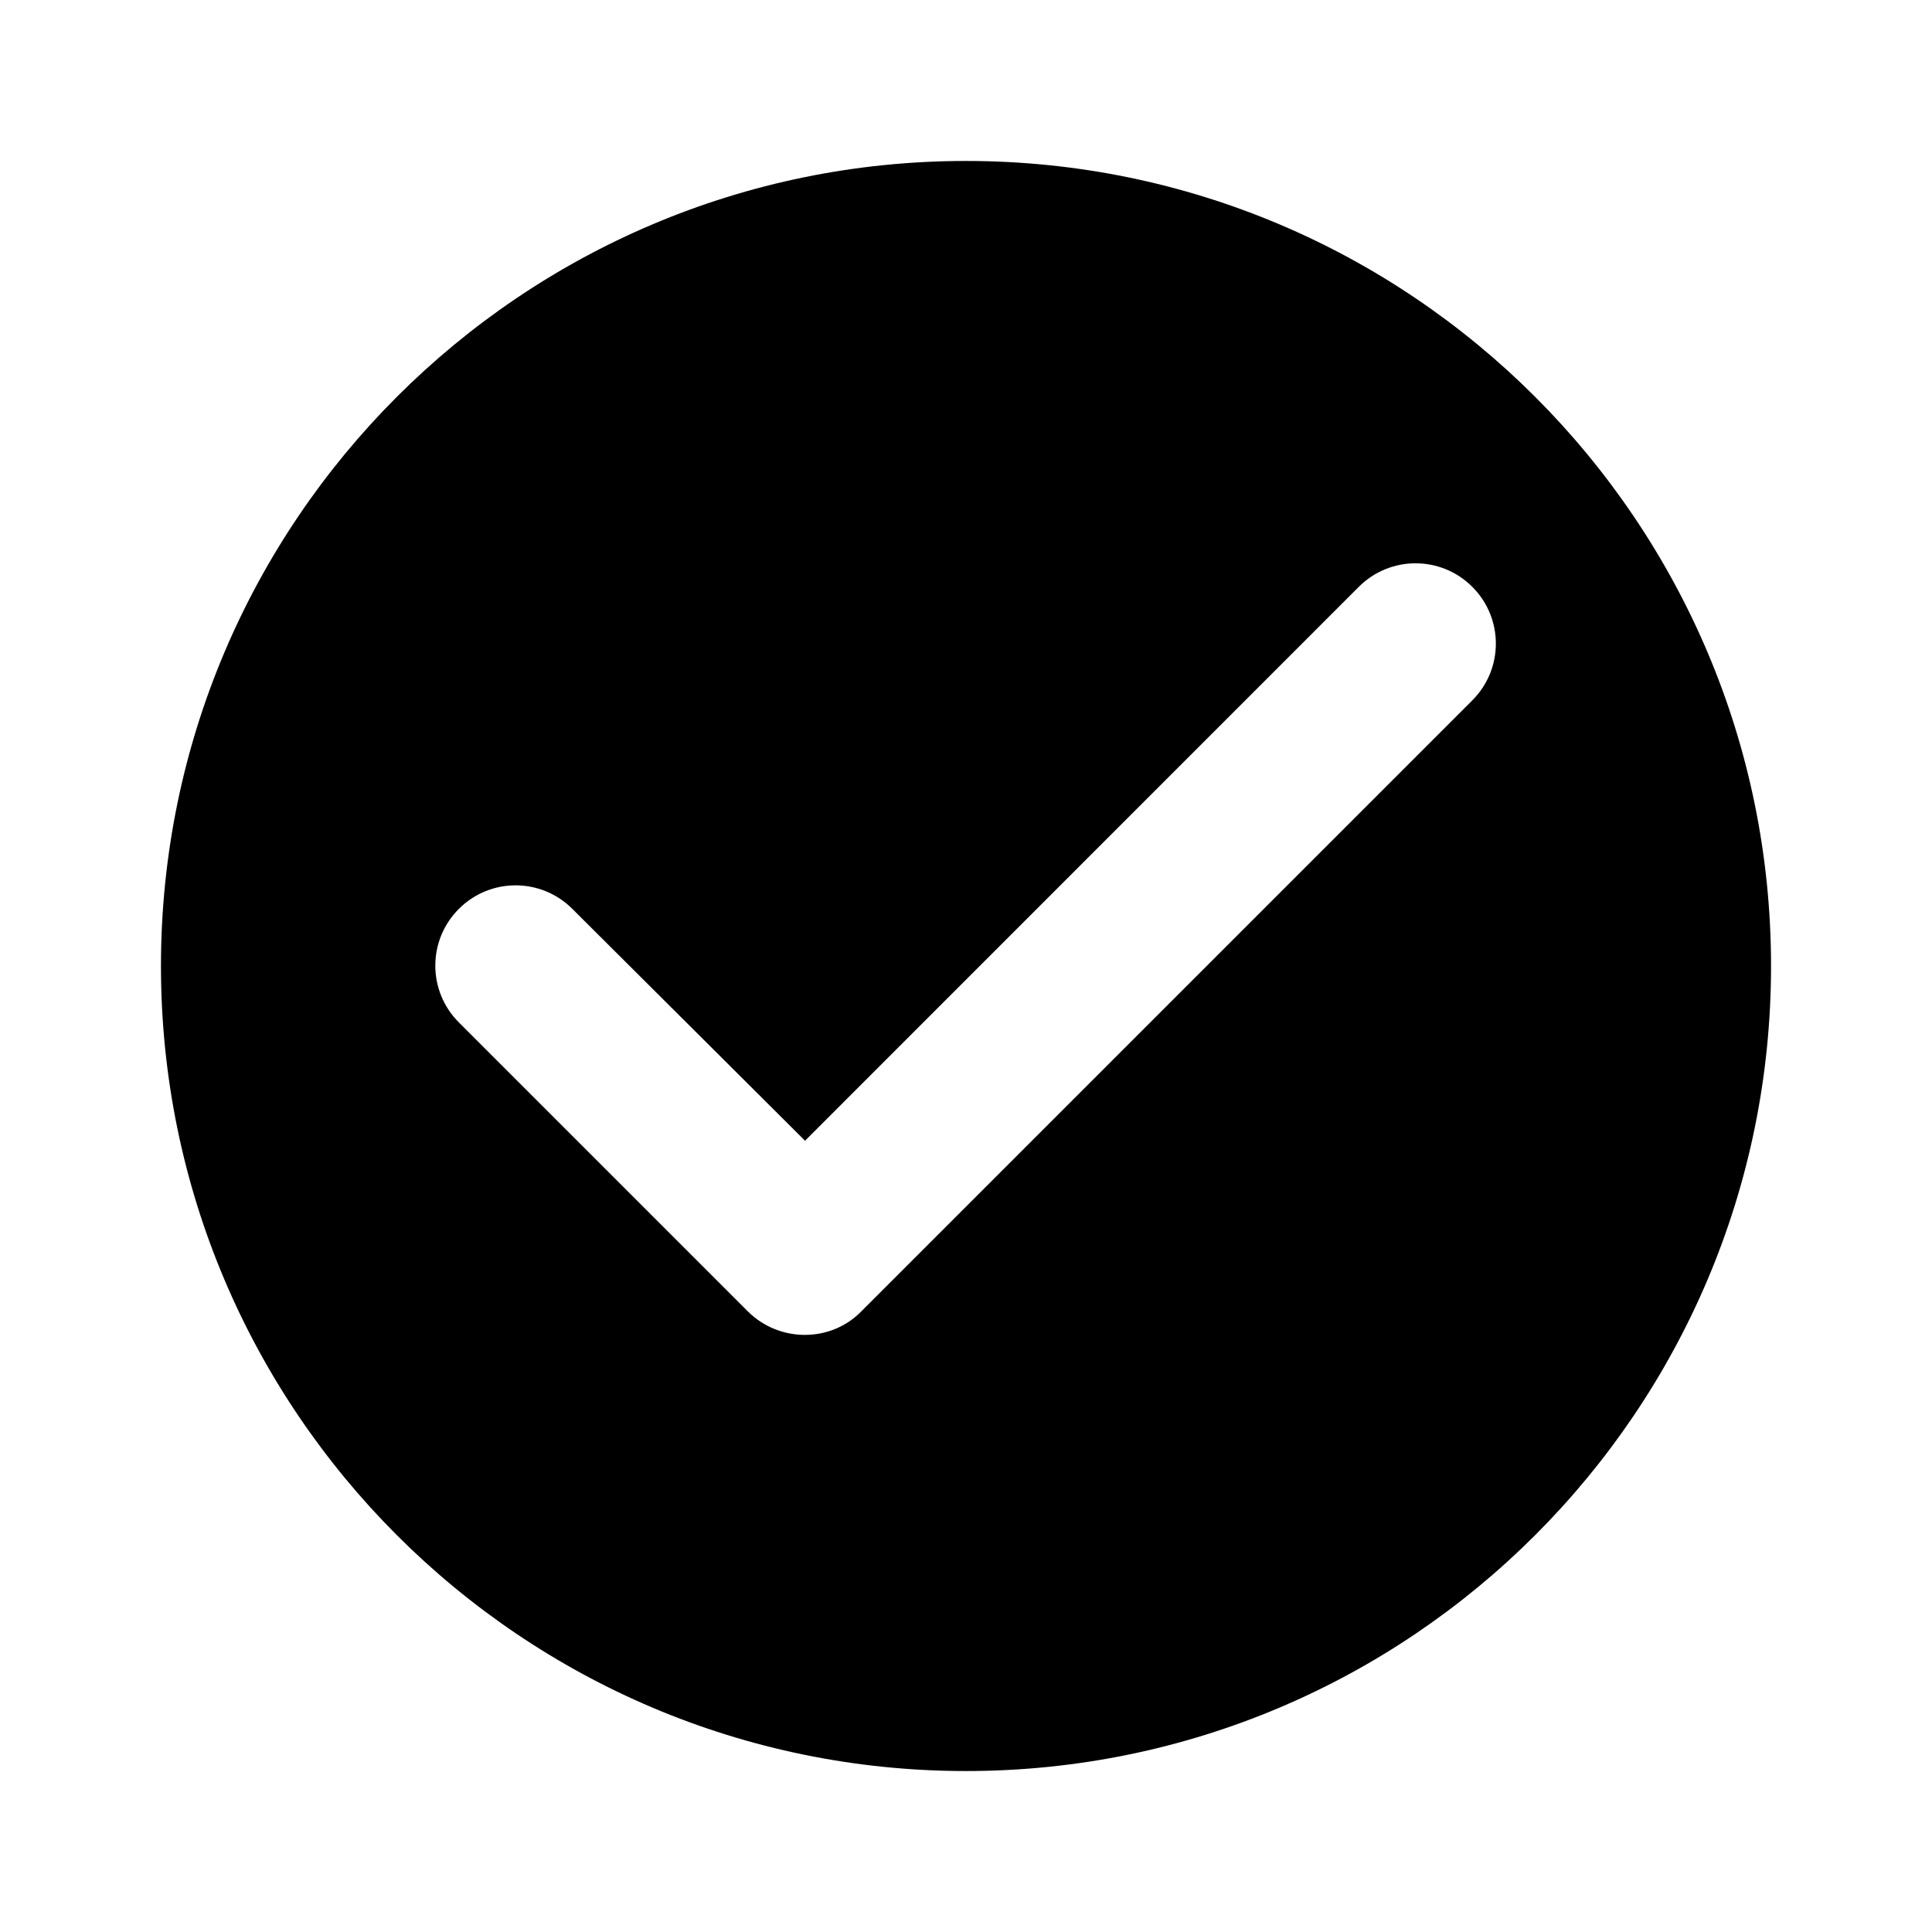
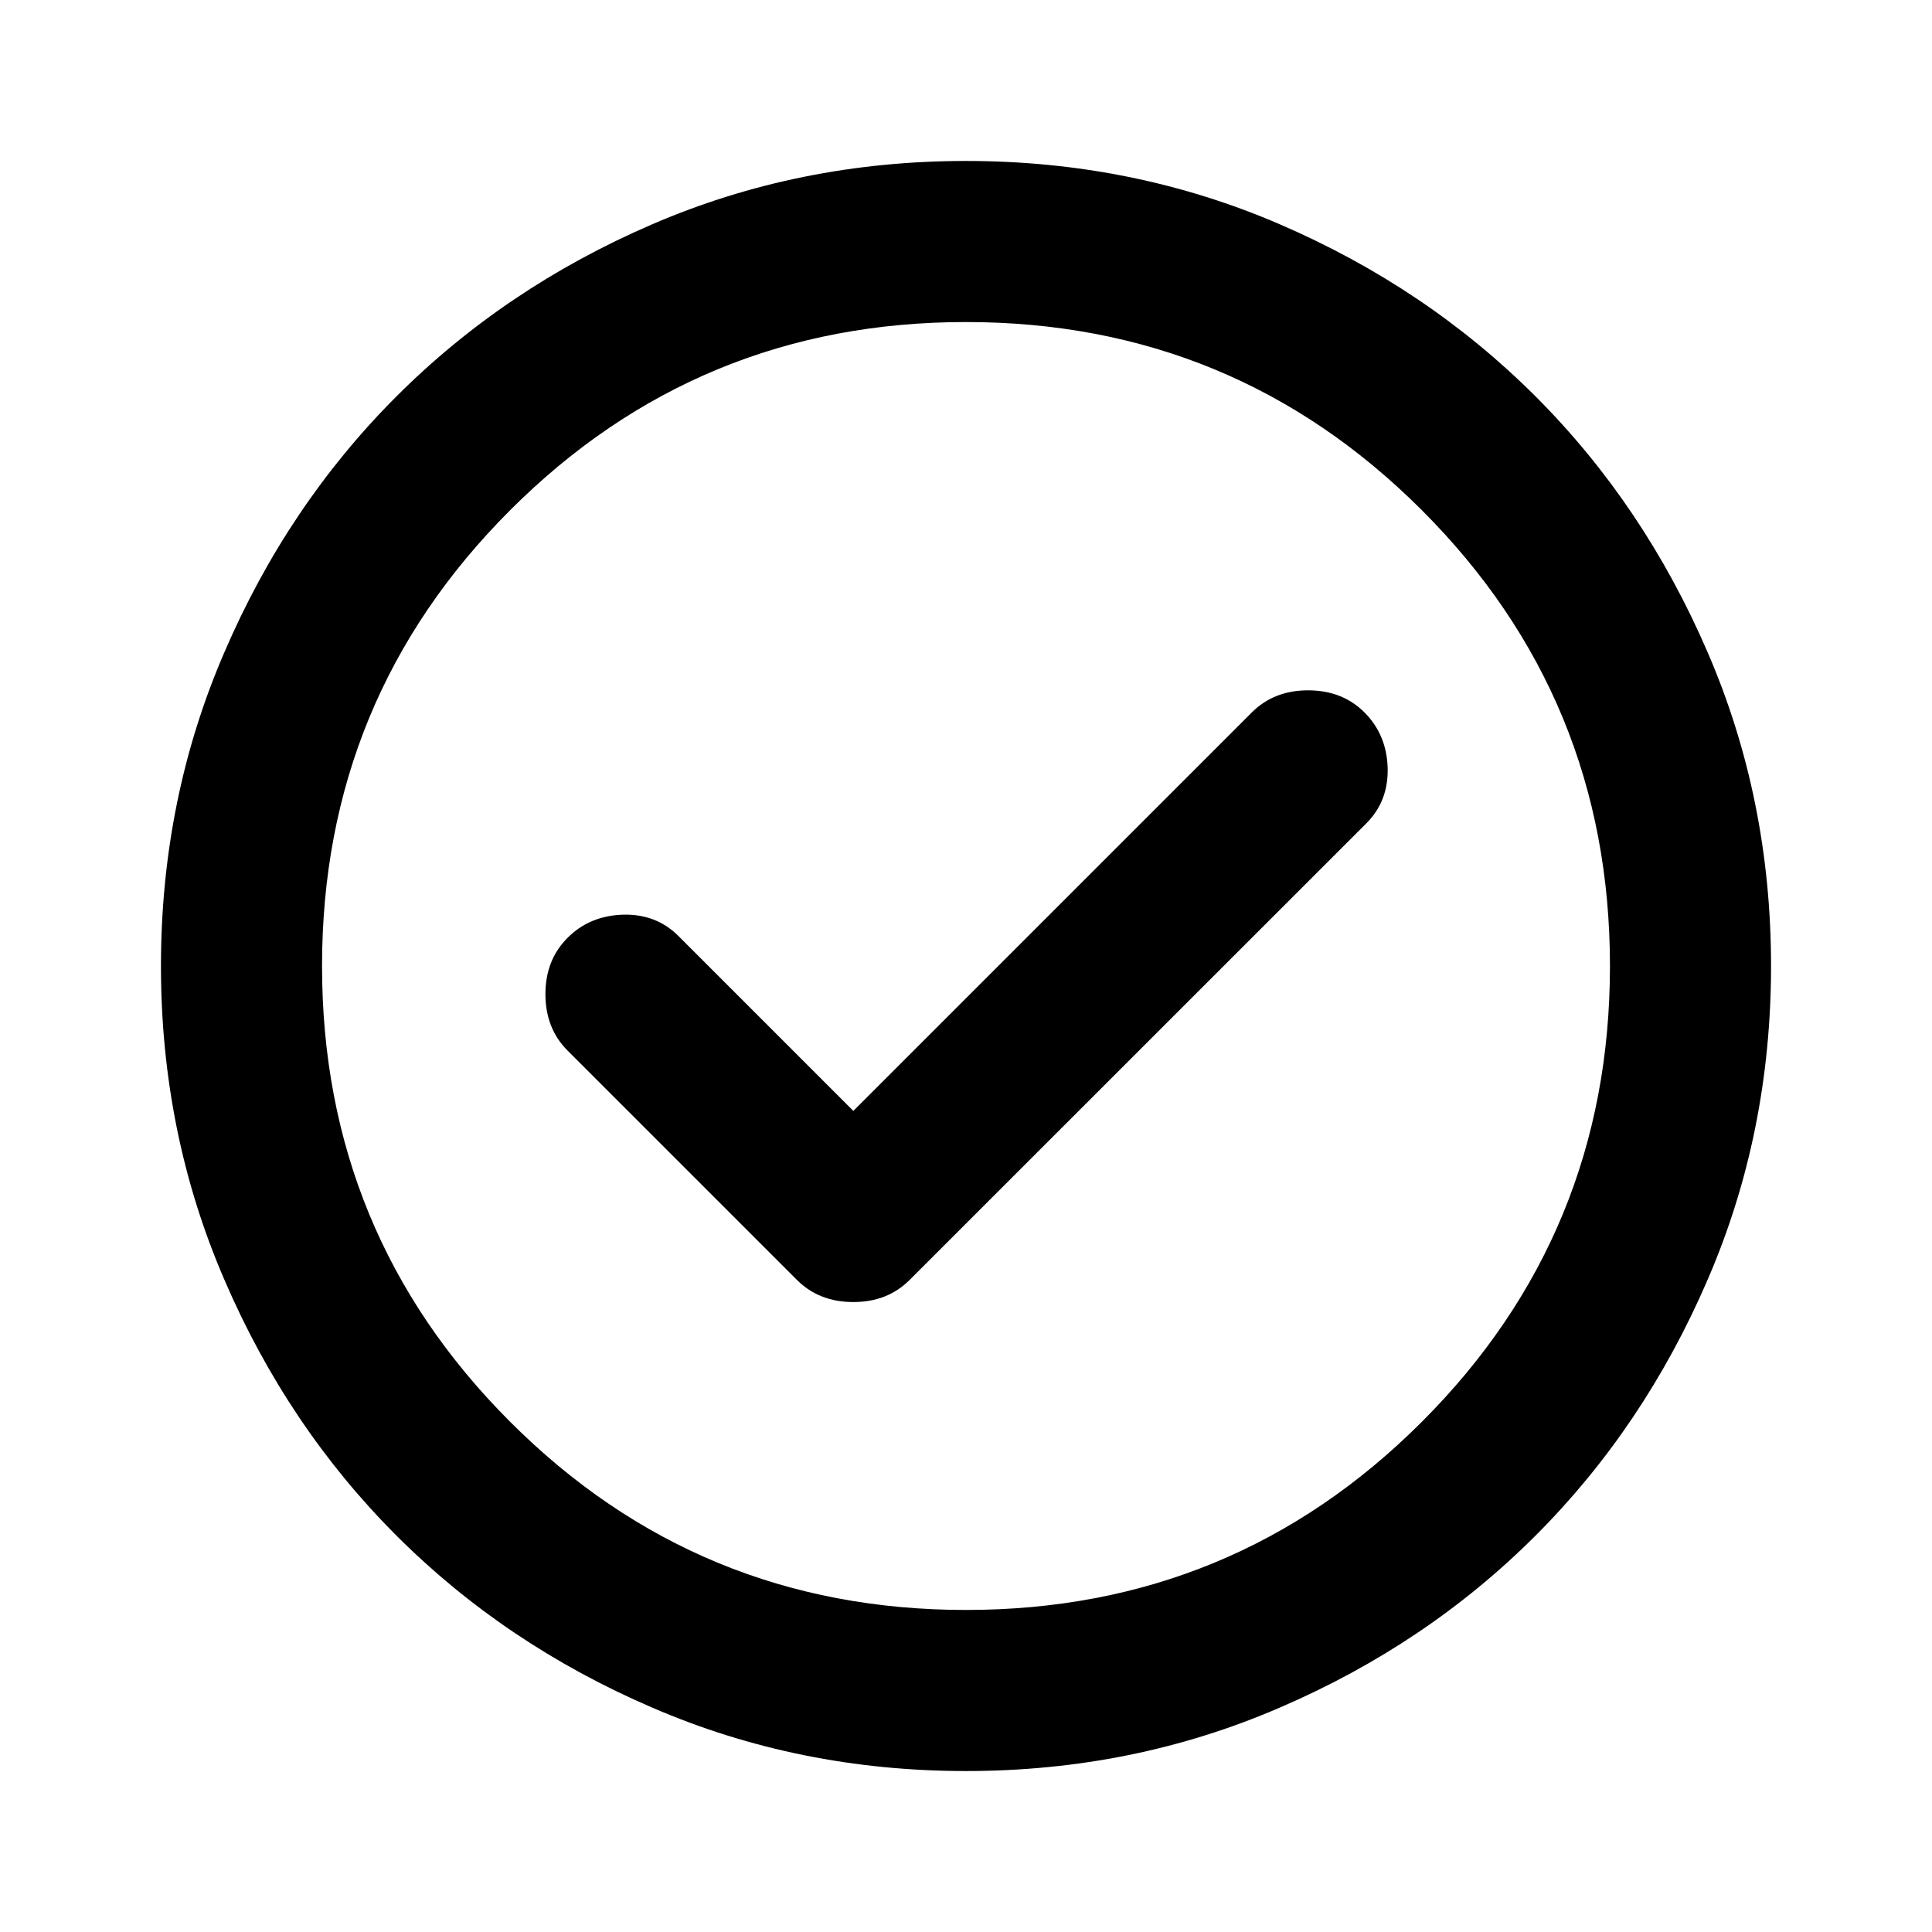
<svg xmlns="http://www.w3.org/2000/svg" width="16" height="16" viewBox="0 0 16 16" fill="none">
-   <path d="M8 1.333C4.32 1.333 1.333 4.32 1.333 8C1.333 11.68 4.32 14.667 8 14.667C11.68 14.667 14.667 11.68 14.667 8C14.667 4.32 11.68 1.333 8 1.333ZM6.193 10.86L3.8 8.467C3.54 8.207 3.54 7.787 3.8 7.527C4.06 7.267 4.48 7.267 4.74 7.527L6.667 9.447L11.253 4.86C11.513 4.6 11.933 4.6 12.193 4.86C12.453 5.12 12.453 5.54 12.193 5.8L7.133 10.86C6.88 11.12 6.453 11.12 6.193 10.86Z" fill="black" />
+   <path d="M7.067 9.2L5.617 7.75C5.494 7.628 5.342 7.57 5.159 7.575C4.975 7.581 4.822 7.644 4.7 7.767C4.578 7.889 4.517 8.044 4.517 8.233C4.517 8.422 4.578 8.578 4.7 8.7L6.6 10.6C6.722 10.722 6.878 10.783 7.067 10.783C7.256 10.783 7.411 10.722 7.533 10.6L11.317 6.817C11.439 6.694 11.497 6.542 11.492 6.358C11.486 6.175 11.422 6.022 11.3 5.9C11.178 5.778 11.022 5.717 10.833 5.717C10.644 5.717 10.489 5.778 10.367 5.9L7.067 9.2ZM8 14.667C7.078 14.667 6.211 14.492 5.4 14.141C4.589 13.792 3.883 13.317 3.283 12.717C2.683 12.117 2.208 11.411 1.859 10.6C1.508 9.789 1.333 8.922 1.333 8C1.333 7.078 1.508 6.211 1.859 5.4C2.208 4.589 2.683 3.883 3.283 3.283C3.883 2.683 4.589 2.208 5.4 1.858C6.211 1.508 7.078 1.333 8 1.333C8.922 1.333 9.789 1.508 10.6 1.858C11.411 2.208 12.117 2.683 12.717 3.283C13.317 3.883 13.791 4.589 14.141 5.4C14.492 6.211 14.667 7.078 14.667 8C14.667 8.922 14.492 9.789 14.141 10.6C13.791 11.411 13.317 12.117 12.717 12.717C12.117 13.317 11.411 13.792 10.6 14.141C9.789 14.492 8.922 14.667 8 14.667ZM8 13.333C9.478 13.333 10.736 12.814 11.775 11.775C12.814 10.736 13.333 9.478 13.333 8C13.333 6.522 12.814 5.264 11.775 4.225C10.736 3.186 9.478 2.667 8 2.667C6.522 2.667 5.264 3.186 4.225 4.225C3.186 5.264 2.667 6.522 2.667 8C2.667 9.478 3.186 10.736 4.225 11.775C5.264 12.814 6.522 13.333 8 13.333Z" fill="black" />
</svg>
